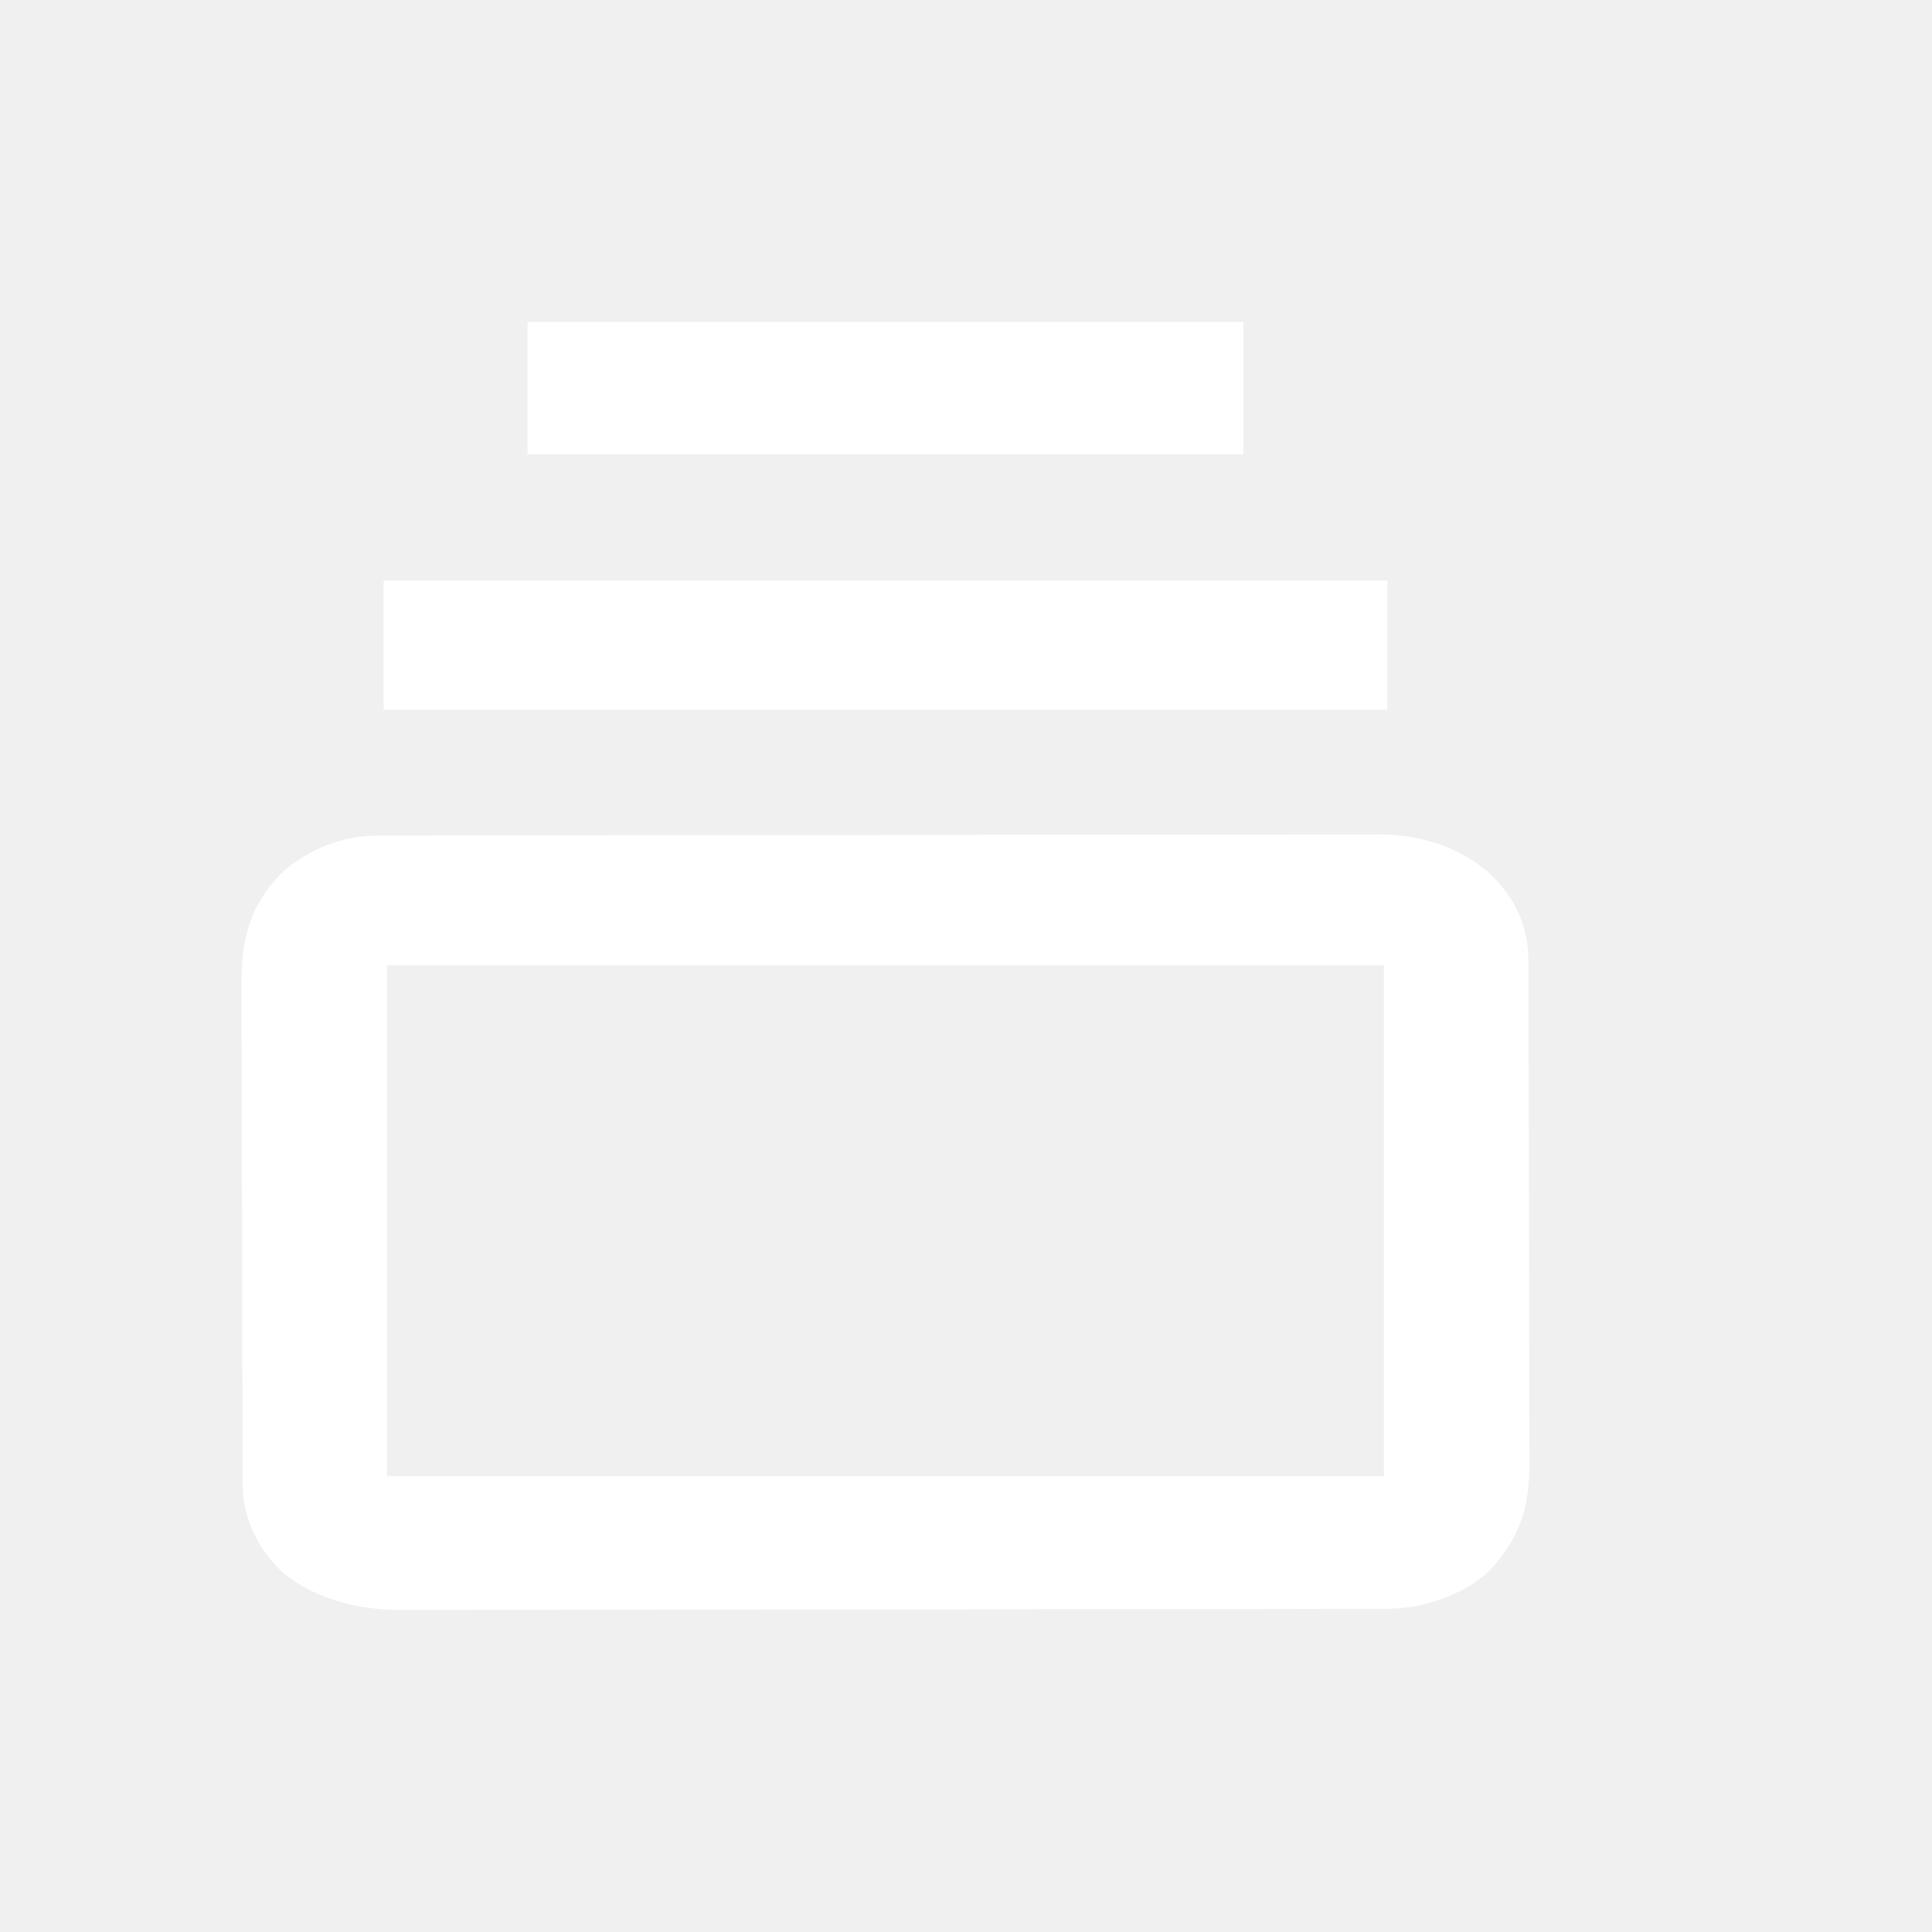
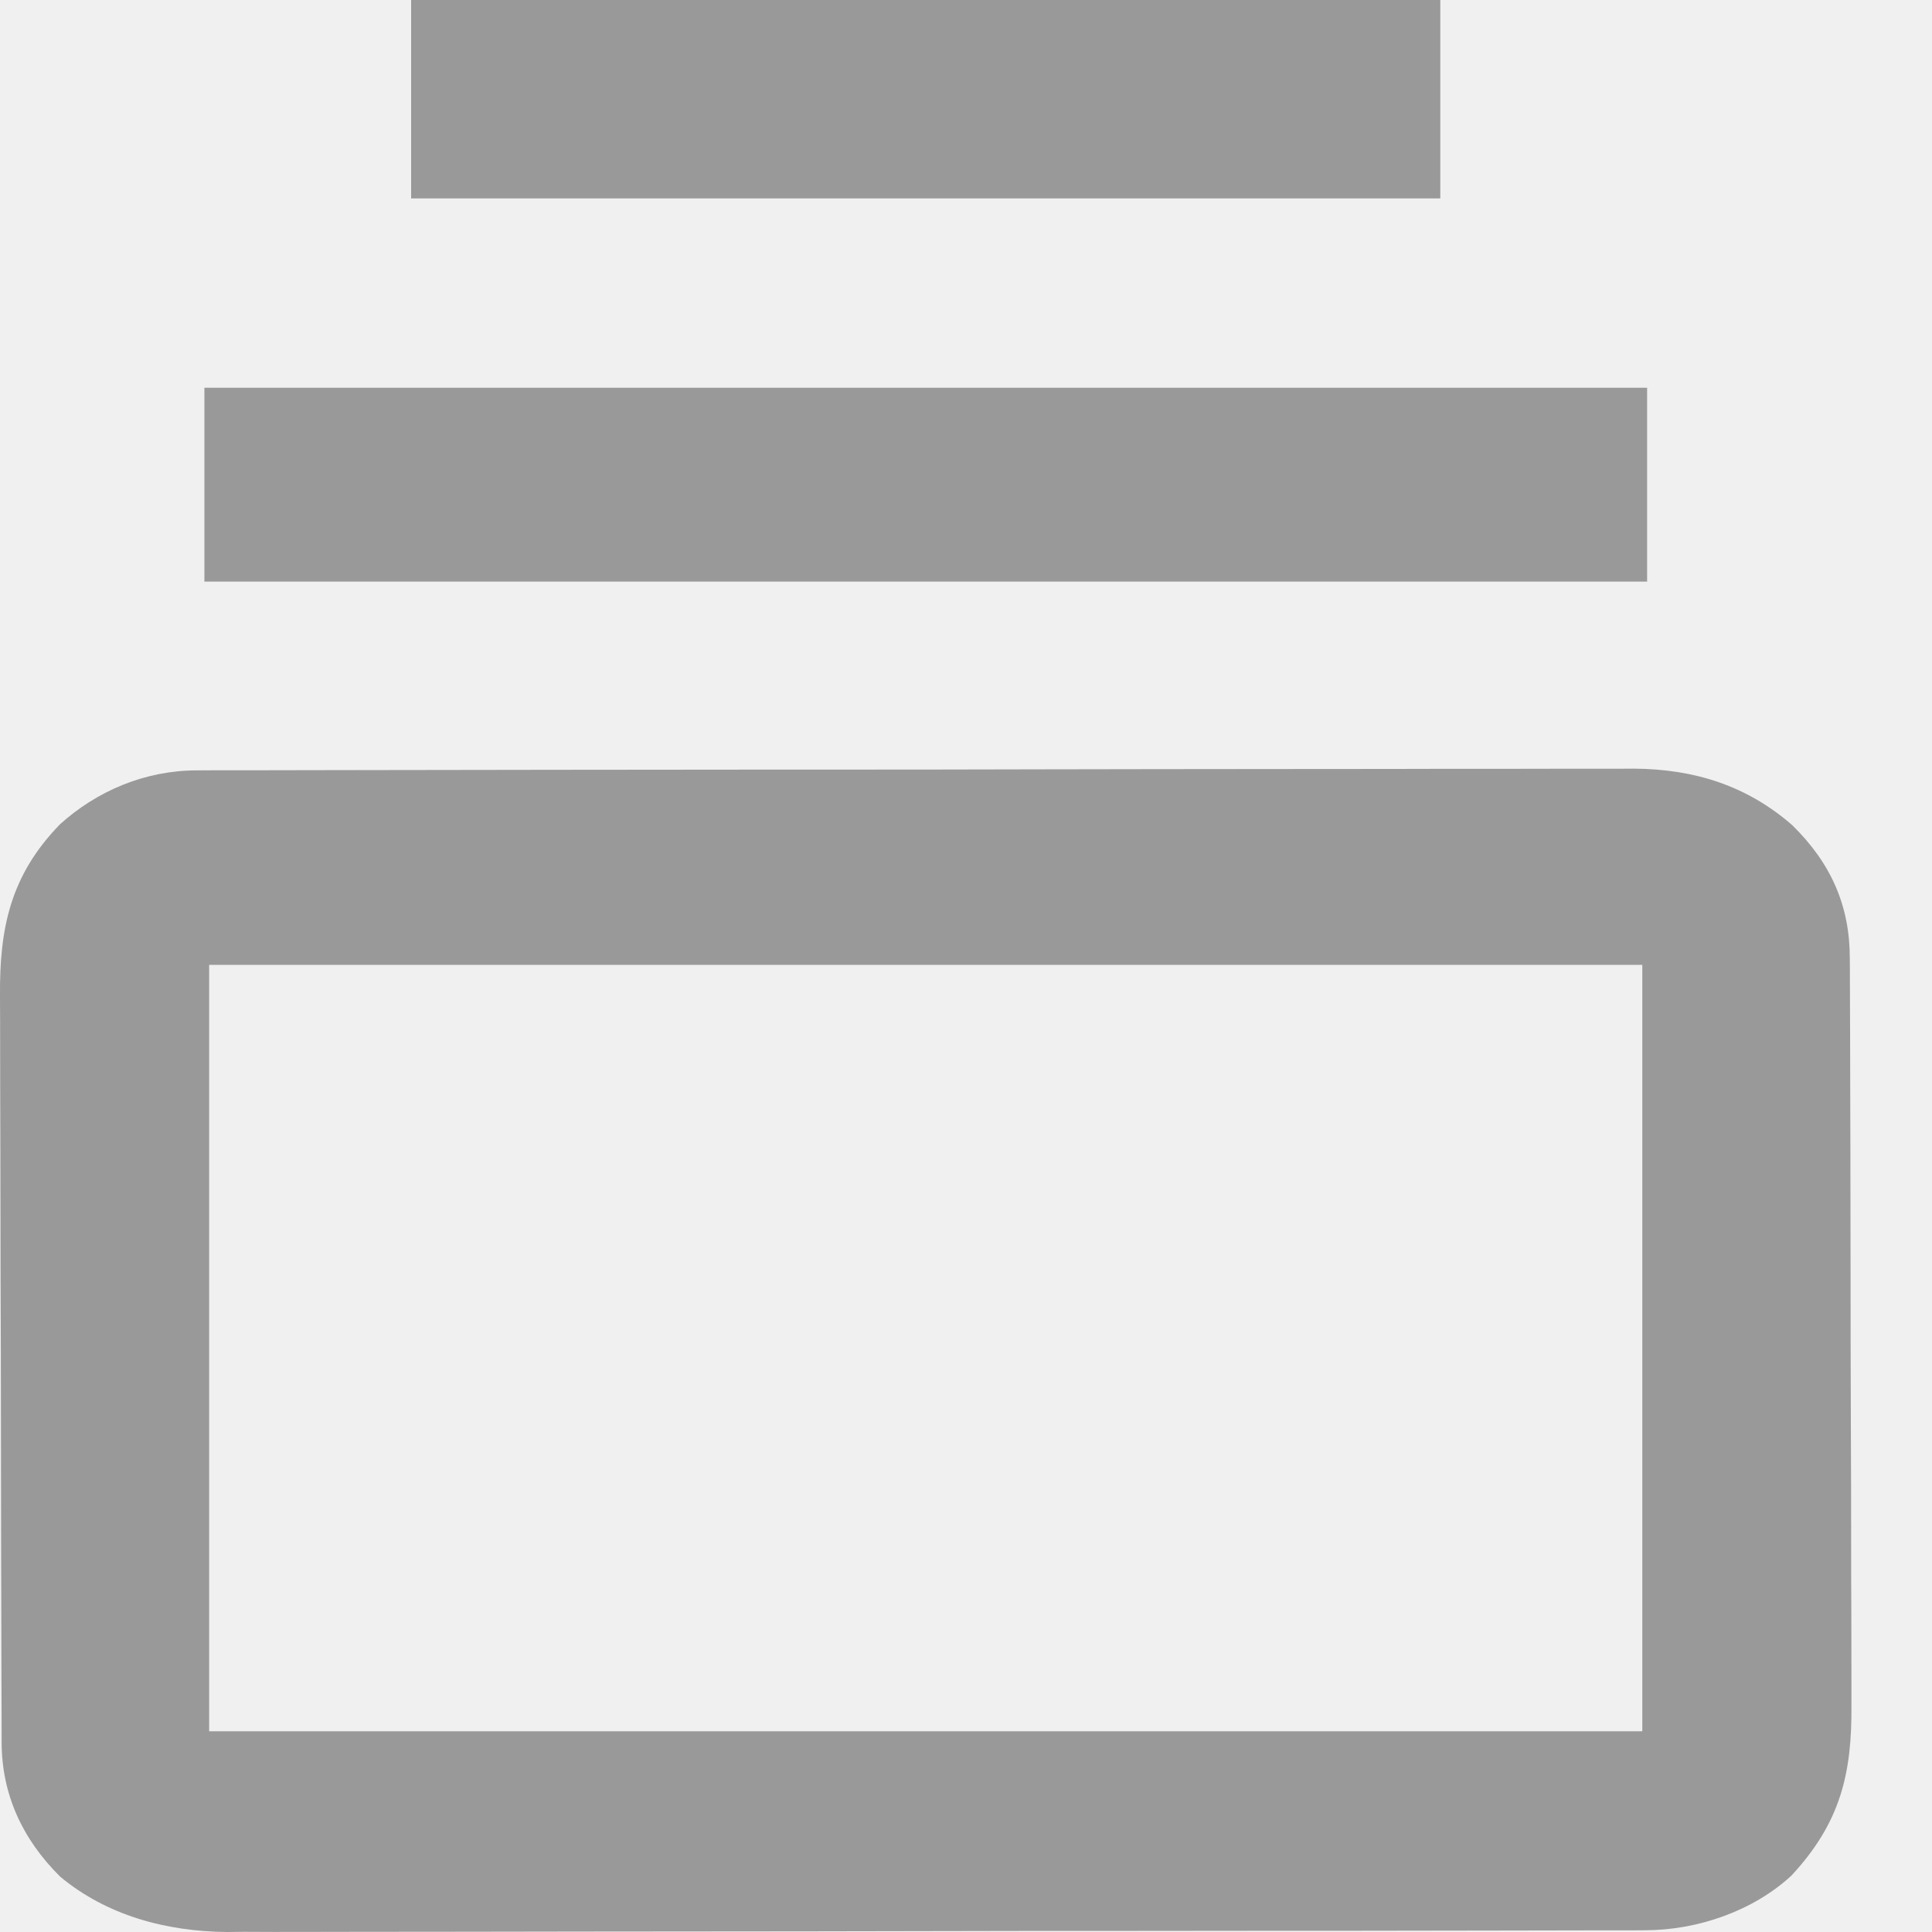
- <svg xmlns="http://www.w3.org/2000/svg" width="24" height="24" viewBox="0 0 24 24" fill="none">
-   <path d="M4.698 10.38C4.766 10.38 4.766 10.38 4.836 10.379C4.886 10.379 4.936 10.379 4.987 10.379C5.067 10.379 5.067 10.379 5.148 10.379C5.295 10.379 5.443 10.378 5.59 10.378C5.749 10.378 5.908 10.378 6.067 10.377C6.451 10.377 6.835 10.376 7.22 10.376C7.401 10.376 7.581 10.376 7.762 10.375C8.364 10.375 8.966 10.374 9.567 10.374C9.723 10.374 9.88 10.374 10.036 10.374C10.094 10.374 10.094 10.374 10.153 10.374C10.782 10.373 11.41 10.372 12.038 10.371C12.683 10.37 13.329 10.369 13.974 10.369C14.336 10.369 14.698 10.369 15.06 10.368C15.369 10.367 15.678 10.367 15.986 10.367C16.143 10.367 16.301 10.367 16.458 10.366C16.629 10.366 16.8 10.366 16.971 10.367C17.02 10.366 17.069 10.366 17.12 10.365C17.647 10.369 18.099 10.509 18.487 10.833C18.824 11.149 18.986 11.504 18.986 11.937C18.986 11.966 18.986 11.995 18.986 12.024C18.986 12.12 18.987 12.216 18.987 12.312C18.987 12.381 18.987 12.45 18.988 12.519C18.988 12.745 18.989 12.972 18.989 13.198C18.989 13.276 18.99 13.354 18.99 13.432C18.991 13.799 18.991 14.165 18.992 14.531C18.992 14.954 18.993 15.377 18.995 15.799C18.996 16.126 18.997 16.453 18.997 16.78C18.997 16.975 18.997 17.17 18.998 17.365C18.999 17.549 19 17.733 18.999 17.916C18.999 17.984 18.999 18.051 19 18.118C19.004 18.684 18.907 19.092 18.481 19.532C18.152 19.824 17.675 19.985 17.216 19.986C17.149 19.986 17.149 19.986 17.08 19.986C17.031 19.986 16.982 19.986 16.931 19.986C16.879 19.986 16.826 19.986 16.773 19.986C16.627 19.987 16.482 19.987 16.336 19.987C16.18 19.987 16.023 19.988 15.866 19.988C15.487 19.989 15.108 19.989 14.73 19.989C14.551 19.989 14.373 19.99 14.194 19.99C13.601 19.991 13.007 19.991 12.413 19.991C12.259 19.991 12.105 19.991 11.951 19.992C11.894 19.992 11.894 19.992 11.835 19.992C11.216 19.992 10.596 19.993 9.976 19.994C9.34 19.995 8.703 19.996 8.067 19.996C7.709 19.996 7.352 19.997 6.995 19.997C6.691 19.998 6.386 19.999 6.082 19.998C5.927 19.998 5.772 19.998 5.617 19.999C5.448 20 5.28 19.999 5.111 19.999C5.038 19.999 5.038 19.999 4.964 20C4.435 19.996 3.922 19.863 3.521 19.542C3.19 19.229 3.014 18.855 3.014 18.428C3.014 18.399 3.014 18.371 3.014 18.341C3.013 18.245 3.013 18.149 3.013 18.053C3.013 17.984 3.013 17.915 3.012 17.846C3.011 17.62 3.011 17.394 3.011 17.167C3.01 17.089 3.01 17.011 3.01 16.933C3.009 16.567 3.009 16.2 3.008 15.834C3.008 15.411 3.007 14.989 3.005 14.566C3.004 14.239 3.003 13.912 3.003 13.585C3.003 13.39 3.003 13.195 3.002 13C3.001 12.816 3.001 12.633 3.001 12.449C3.001 12.382 3.001 12.314 3 12.247C2.996 11.691 3.087 11.252 3.518 10.827C3.836 10.55 4.253 10.38 4.698 10.38ZM4.808 11.99C4.808 14.085 4.808 16.18 4.808 18.338C8.895 18.338 12.982 18.338 17.192 18.338C17.192 16.243 17.192 14.148 17.192 11.99C13.105 11.99 9.018 11.99 4.808 11.99Z" fill="white" />
-   <path d="M4.766 7.211C8.88 7.211 12.995 7.211 17.234 7.211C17.234 7.741 17.234 8.271 17.234 8.817C13.12 8.817 9.005 8.817 4.766 8.817C4.766 8.287 4.766 7.757 4.766 7.211Z" fill="white" />
-   <path d="M6.553 4C9.488 4 12.423 4 15.447 4C15.447 4.542 15.447 5.084 15.447 5.643C12.512 5.643 9.577 5.643 6.553 5.643C6.553 5.101 6.553 4.559 6.553 4Z" fill="white" />
+ <svg xmlns="http://www.w3.org/2000/svg" width="20" height="20" viewBox="0 0 20 20" fill="none">
+   <path d="M2.034 7.975C2.116 7.974 2.116 7.974 2.199 7.974C2.259 7.974 2.319 7.974 2.38 7.974C2.476 7.974 2.476 7.974 2.573 7.974C2.75 7.973 2.926 7.973 3.103 7.973C3.294 7.973 3.484 7.972 3.674 7.972C4.135 7.971 4.595 7.97 5.055 7.97C5.271 7.97 5.488 7.969 5.705 7.969C6.426 7.968 7.146 7.968 7.867 7.967C8.054 7.967 8.241 7.967 8.428 7.967C8.498 7.967 8.498 7.967 8.569 7.967C9.322 7.967 10.074 7.966 10.827 7.964C11.6 7.962 12.373 7.962 13.146 7.961C13.58 7.961 14.014 7.961 14.447 7.96C14.817 7.959 15.187 7.958 15.556 7.959C15.745 7.959 15.933 7.959 16.122 7.958C16.326 7.957 16.531 7.958 16.736 7.958C16.795 7.958 16.854 7.957 16.914 7.957C17.546 7.961 18.087 8.136 18.552 8.541C18.956 8.936 19.15 9.38 19.149 9.922C19.15 9.957 19.15 9.993 19.15 10.03C19.151 10.15 19.151 10.271 19.151 10.391C19.151 10.477 19.151 10.563 19.152 10.649C19.153 10.932 19.153 11.215 19.154 11.498C19.154 11.595 19.154 11.693 19.155 11.79C19.155 12.248 19.156 12.706 19.157 13.164C19.157 13.693 19.158 14.221 19.16 14.749C19.162 15.158 19.163 15.566 19.163 15.975C19.163 16.219 19.163 16.463 19.165 16.707C19.166 16.936 19.166 17.166 19.166 17.396C19.166 17.48 19.166 17.564 19.166 17.648C19.172 18.355 19.056 18.865 18.545 19.416C18.151 19.78 17.579 19.981 17.03 19.982C16.949 19.982 16.949 19.982 16.867 19.983C16.808 19.983 16.749 19.983 16.689 19.983C16.626 19.983 16.563 19.983 16.498 19.983C16.324 19.983 16.15 19.984 15.976 19.984C15.788 19.984 15.6 19.985 15.412 19.985C14.959 19.986 14.505 19.986 14.051 19.987C13.837 19.987 13.623 19.987 13.41 19.987C12.698 19.988 11.987 19.989 11.276 19.989C11.092 19.989 10.907 19.989 10.723 19.989C10.654 19.989 10.654 19.989 10.584 19.989C9.842 19.99 9.1 19.991 8.357 19.993C7.595 19.994 6.832 19.995 6.069 19.995C5.642 19.995 5.214 19.996 4.786 19.997C4.421 19.998 4.057 19.998 3.692 19.998C3.506 19.998 3.32 19.998 3.135 19.999C2.933 20 2.731 19.999 2.529 19.998C2.442 19.999 2.442 19.999 2.353 20C1.719 19.995 1.105 19.828 0.624 19.428C0.228 19.037 0.017 18.568 0.017 18.035C0.017 17.999 0.017 17.963 0.017 17.926C0.016 17.806 0.016 17.686 0.016 17.566C0.015 17.48 0.015 17.394 0.015 17.308C0.014 17.025 0.013 16.742 0.013 16.459C0.013 16.362 0.012 16.264 0.012 16.167C0.011 15.709 0.01 15.25 0.01 14.792C0.01 14.264 0.008 13.736 0.006 13.207C0.005 12.799 0.004 12.39 0.004 11.982C0.004 11.738 0.003 11.494 0.002 11.25C0.001 11.02 0.001 10.791 0.001 10.561C0.001 10.477 0.001 10.393 0 10.309C-0.005 9.614 0.104 9.065 0.62 8.534C1.002 8.188 1.501 7.976 2.034 7.975ZM2.165 9.988C2.165 12.606 2.165 15.225 2.165 17.922C7.061 17.922 11.957 17.922 17.001 17.922C17.001 15.304 17.001 12.685 17.001 9.988C12.105 9.988 7.21 9.988 2.165 9.988Z" fill="#999999" />
+   <path d="M2.116 4.014C7.044 4.014 11.973 4.014 17.051 4.014C17.051 4.676 17.051 5.338 17.051 6.021C12.122 6.021 7.194 6.021 2.116 6.021C2.116 5.358 2.116 4.696 2.116 4.014Z" fill="#999999" />
+   <path d="M4.256 0C7.772 0 11.288 0 14.91 0C14.91 0.678 14.91 1.355 14.91 2.054C11.395 2.054 7.879 2.054 4.256 2.054C4.256 1.376 4.256 0.698 4.256 0Z" fill="#999999" />
</svg>
